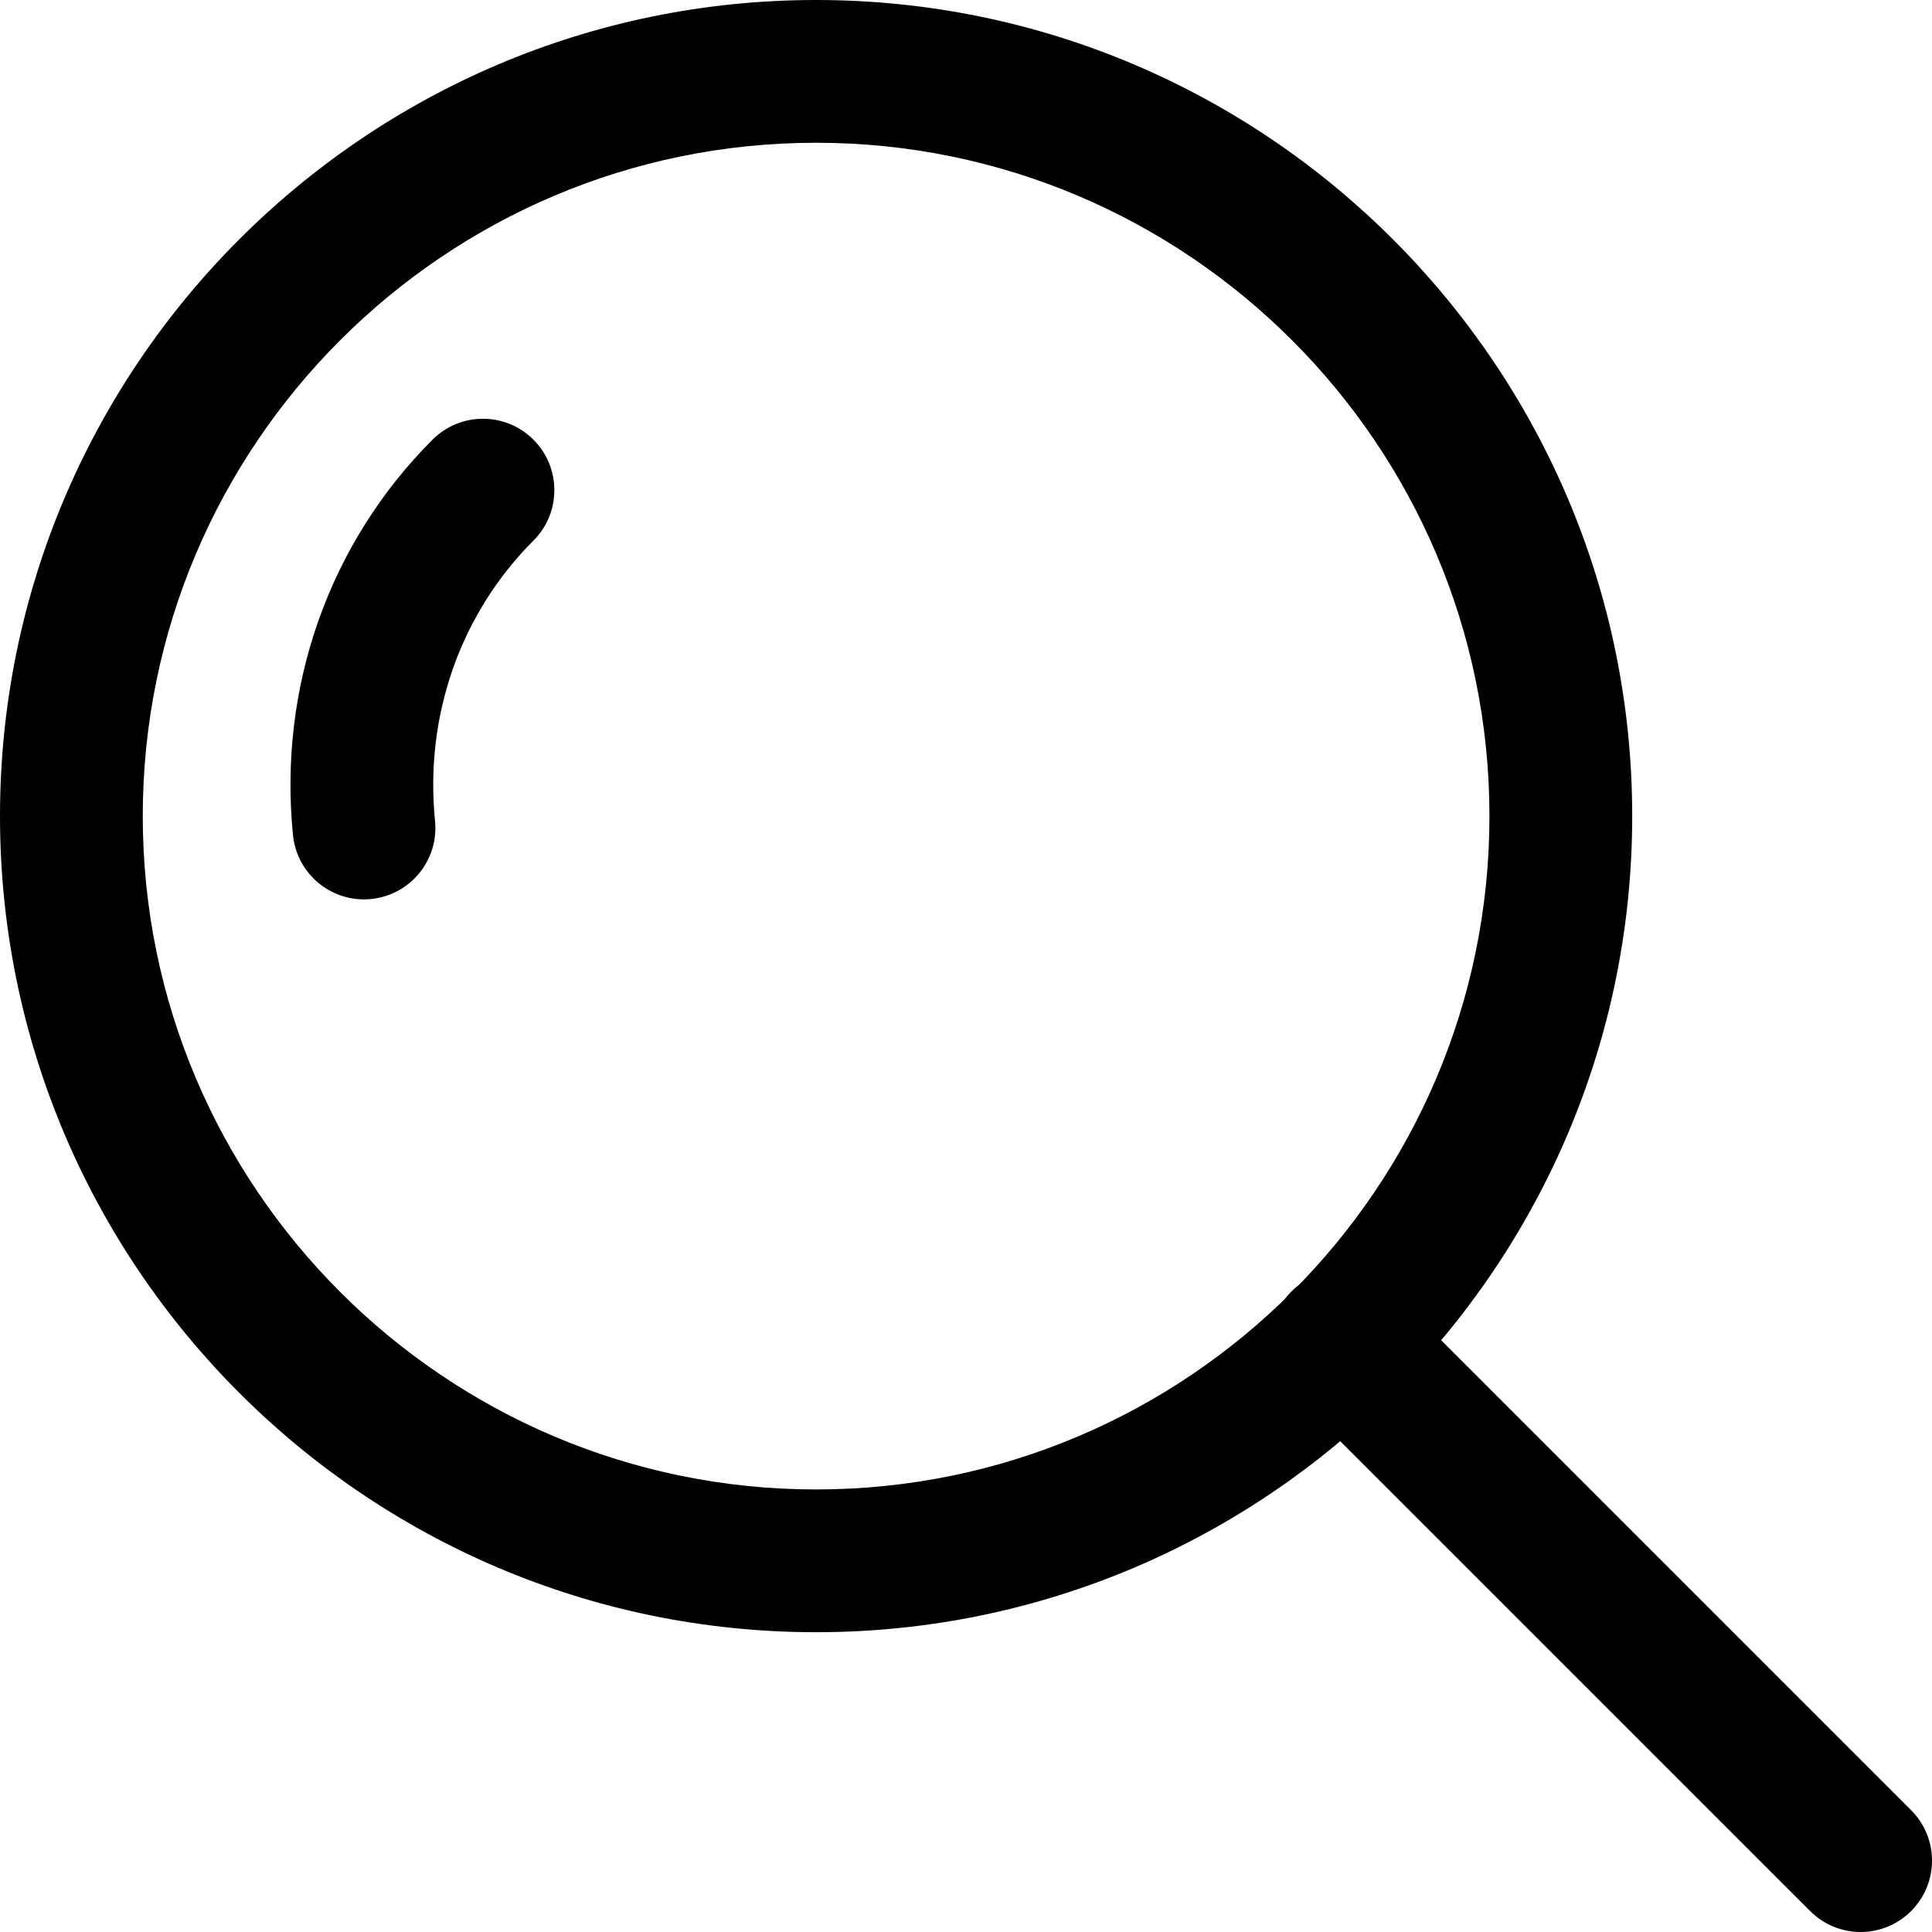
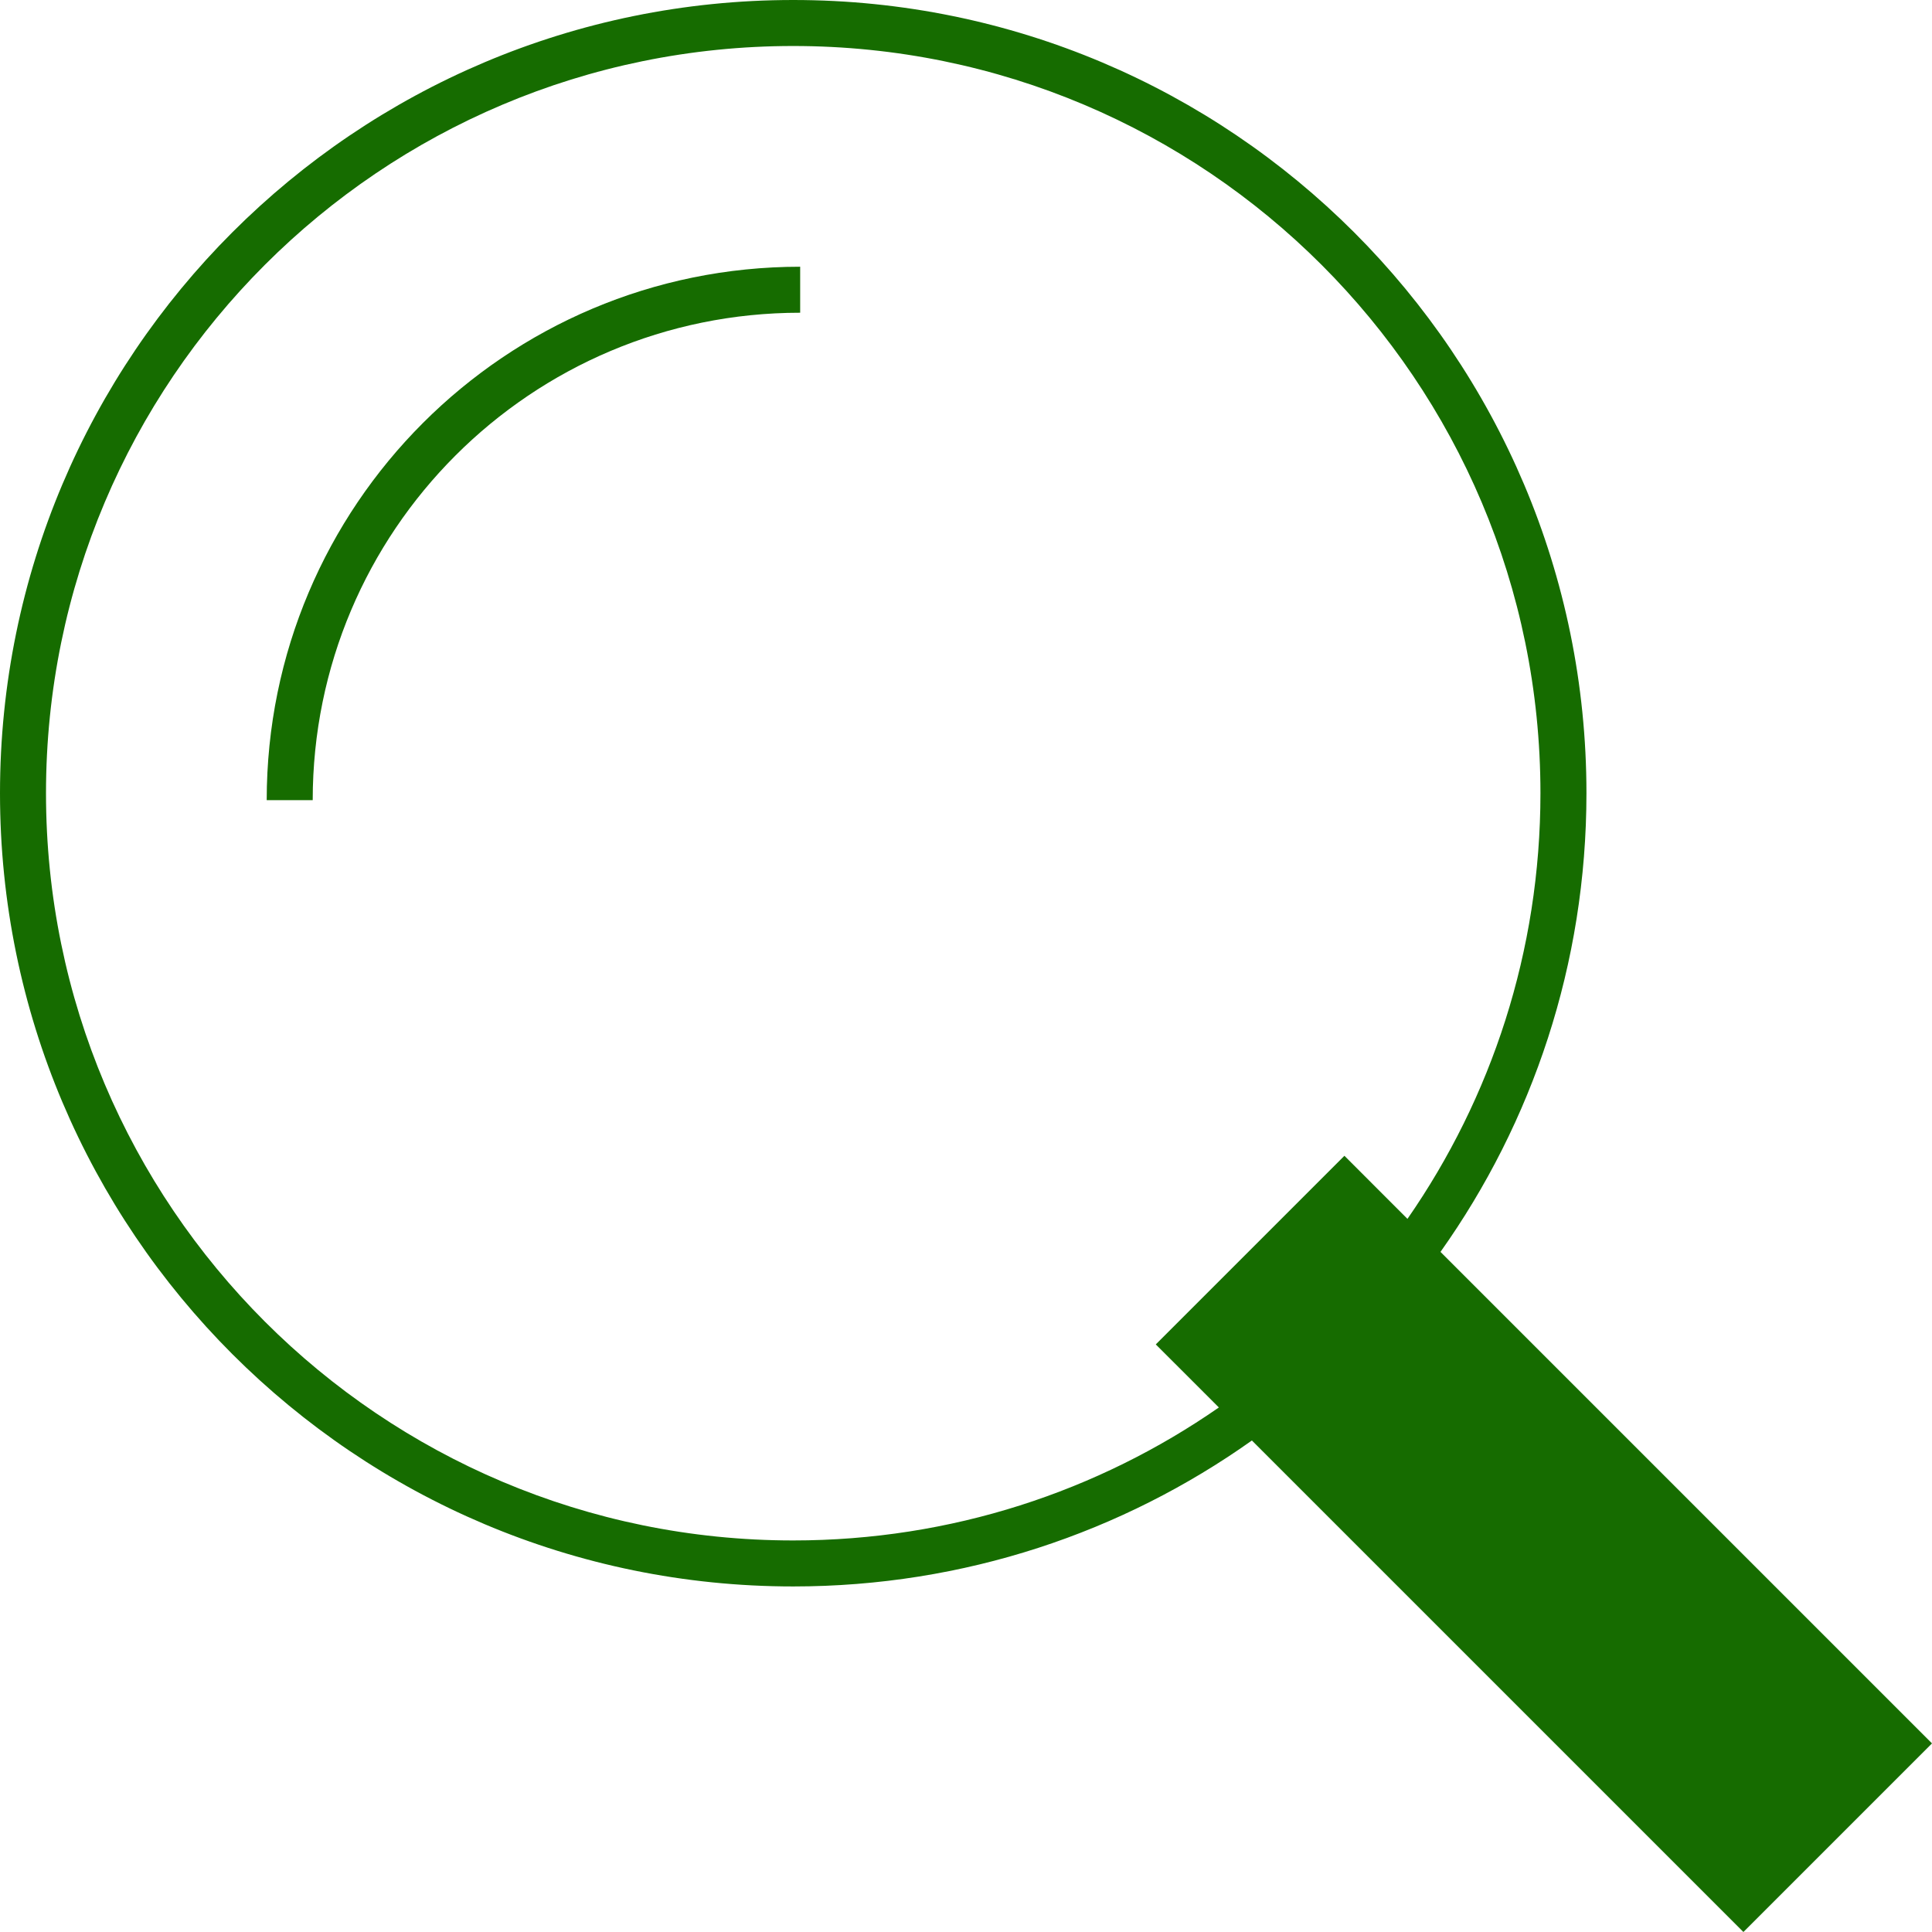
- <svg xmlns="http://www.w3.org/2000/svg" version="1.1" id="Capa_1" x="0px" y="0px" viewBox="0 0 512 512" style="enable-background:new 0 0 512 512;" xml:space="preserve">
-   <g>
-     <g>
-       <path d="M141.367,116.518c-7.384-7.39-19.364-7.39-26.748,0c-27.416,27.416-40.891,65.608-36.975,104.79    c0.977,9.761,9.2,17.037,18.803,17.037c0.631,0,1.267-0.032,1.898-0.095c10.398-1.04,17.983-10.316,16.943-20.707    c-2.787-27.845,6.722-54.92,26.079-74.278C148.757,135.882,148.757,123.901,141.367,116.518z" />
-     </g>
-   </g>
-   <g>
-     <g>
-       <path d="M216.276,0C97.021,0,0,97.021,0,216.276s97.021,216.276,216.276,216.276s216.276-97.021,216.276-216.276    S335.53,0,216.276,0z M216.276,394.719c-98.396,0-178.443-80.047-178.443-178.443S117.88,37.833,216.276,37.833    c98.39,0,178.443,80.047,178.443,178.443S314.672,394.719,216.276,394.719z" />
-     </g>
-   </g>
-   <g>
-     <g>
-       <path d="M506.458,479.71L368.999,342.252c-7.39-7.39-19.358-7.39-26.748,0c-7.39,7.384-7.39,19.364,0,26.748L479.71,506.458    c3.695,3.695,8.531,5.542,13.374,5.542c4.843,0,9.679-1.847,13.374-5.542C513.847,499.074,513.847,487.094,506.458,479.71z" />
-     </g>
-   </g>
-   <g>
- </g>
-   <g>
- </g>
-   <g>
- </g>
-   <g>
- </g>
-   <g>
- </g>
-   <g>
- </g>
-   <g>
- </g>
-   <g>
- </g>
-   <g>
- </g>
-   <g>
- </g>
-   <g>
- </g>
-   <g>
- </g>
-   <g>
- </g>
-   <g>
- </g>
-   <g>
- </g>
+ <svg xmlns="http://www.w3.org/2000/svg" width="84" height="84" viewBox="0 0 84 84" fill="none">
+   <path fill-rule="evenodd" clip-rule="evenodd" d="M52.994 61.194C47.743 64.84 41.365 66.976 34.488 66.976C16.545 66.976 2 52.431 2 34.488C2 16.545 16.545 2 34.488 2C52.431 2 66.976 16.545 66.976 34.488C66.976 41.365 64.84 47.743 61.194 52.994L58.453 50.252L50.252 58.453L52.994 61.194ZM54.43 62.63C48.8 66.626 41.918 68.976 34.488 68.976C15.441 68.976 0 53.535 0 34.488C0 15.441 15.441 0 34.488 0C53.535 0 68.976 15.441 68.976 34.488C68.976 41.918 66.626 48.8 62.63 54.43L84 75.8L75.8 84L54.43 62.63Z" fill="#166C00" />
+   <path fill-rule="evenodd" clip-rule="evenodd" d="M34.79 55.984H34.79C34.79 55.984 34.79 55.984 34.79 55.984V57.984C34.79 57.984 34.79 57.984 34.79 57.984L34.79 57.984V55.984ZM11.596 34.79C11.596 34.79 11.596 34.79 11.596 34.79C11.596 21.981 21.98 11.597 34.79 11.597L34.79 11.597V13.597H34.79C23.085 13.597 13.596 23.085 13.596 34.79C13.596 34.79 13.596 34.79 13.596 34.79H11.596Z" fill="#166C00" />
</svg>
